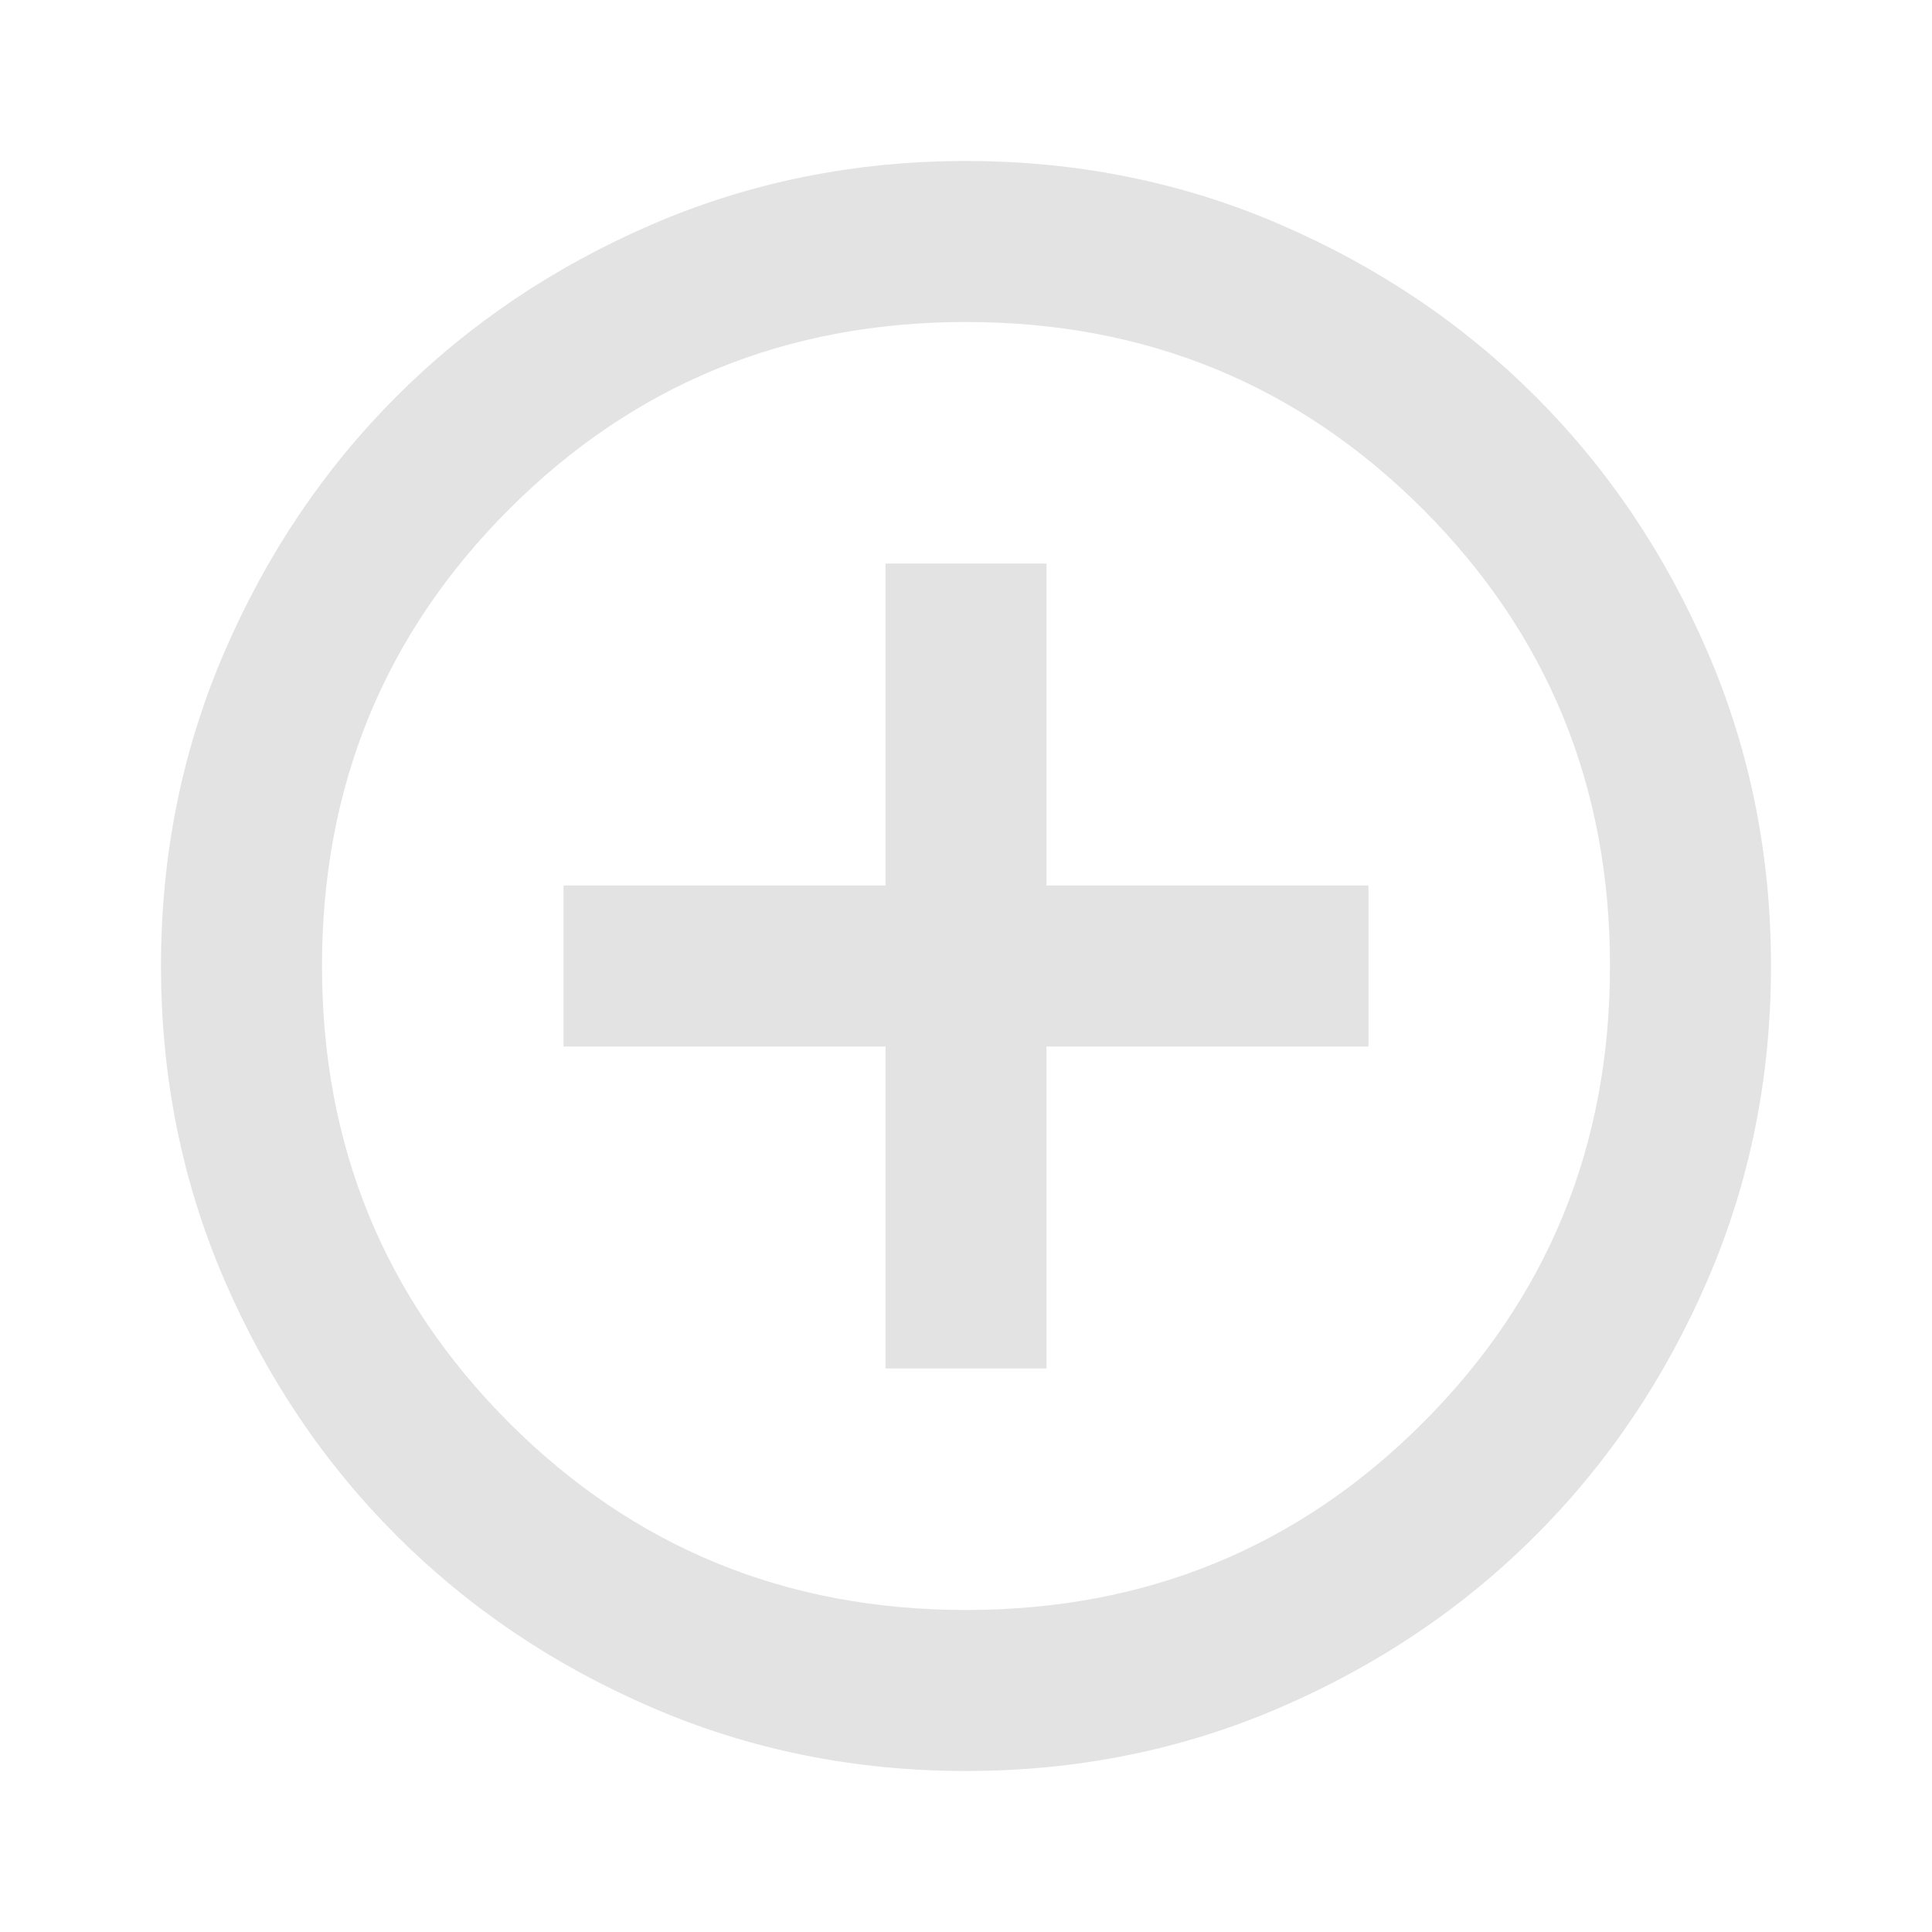
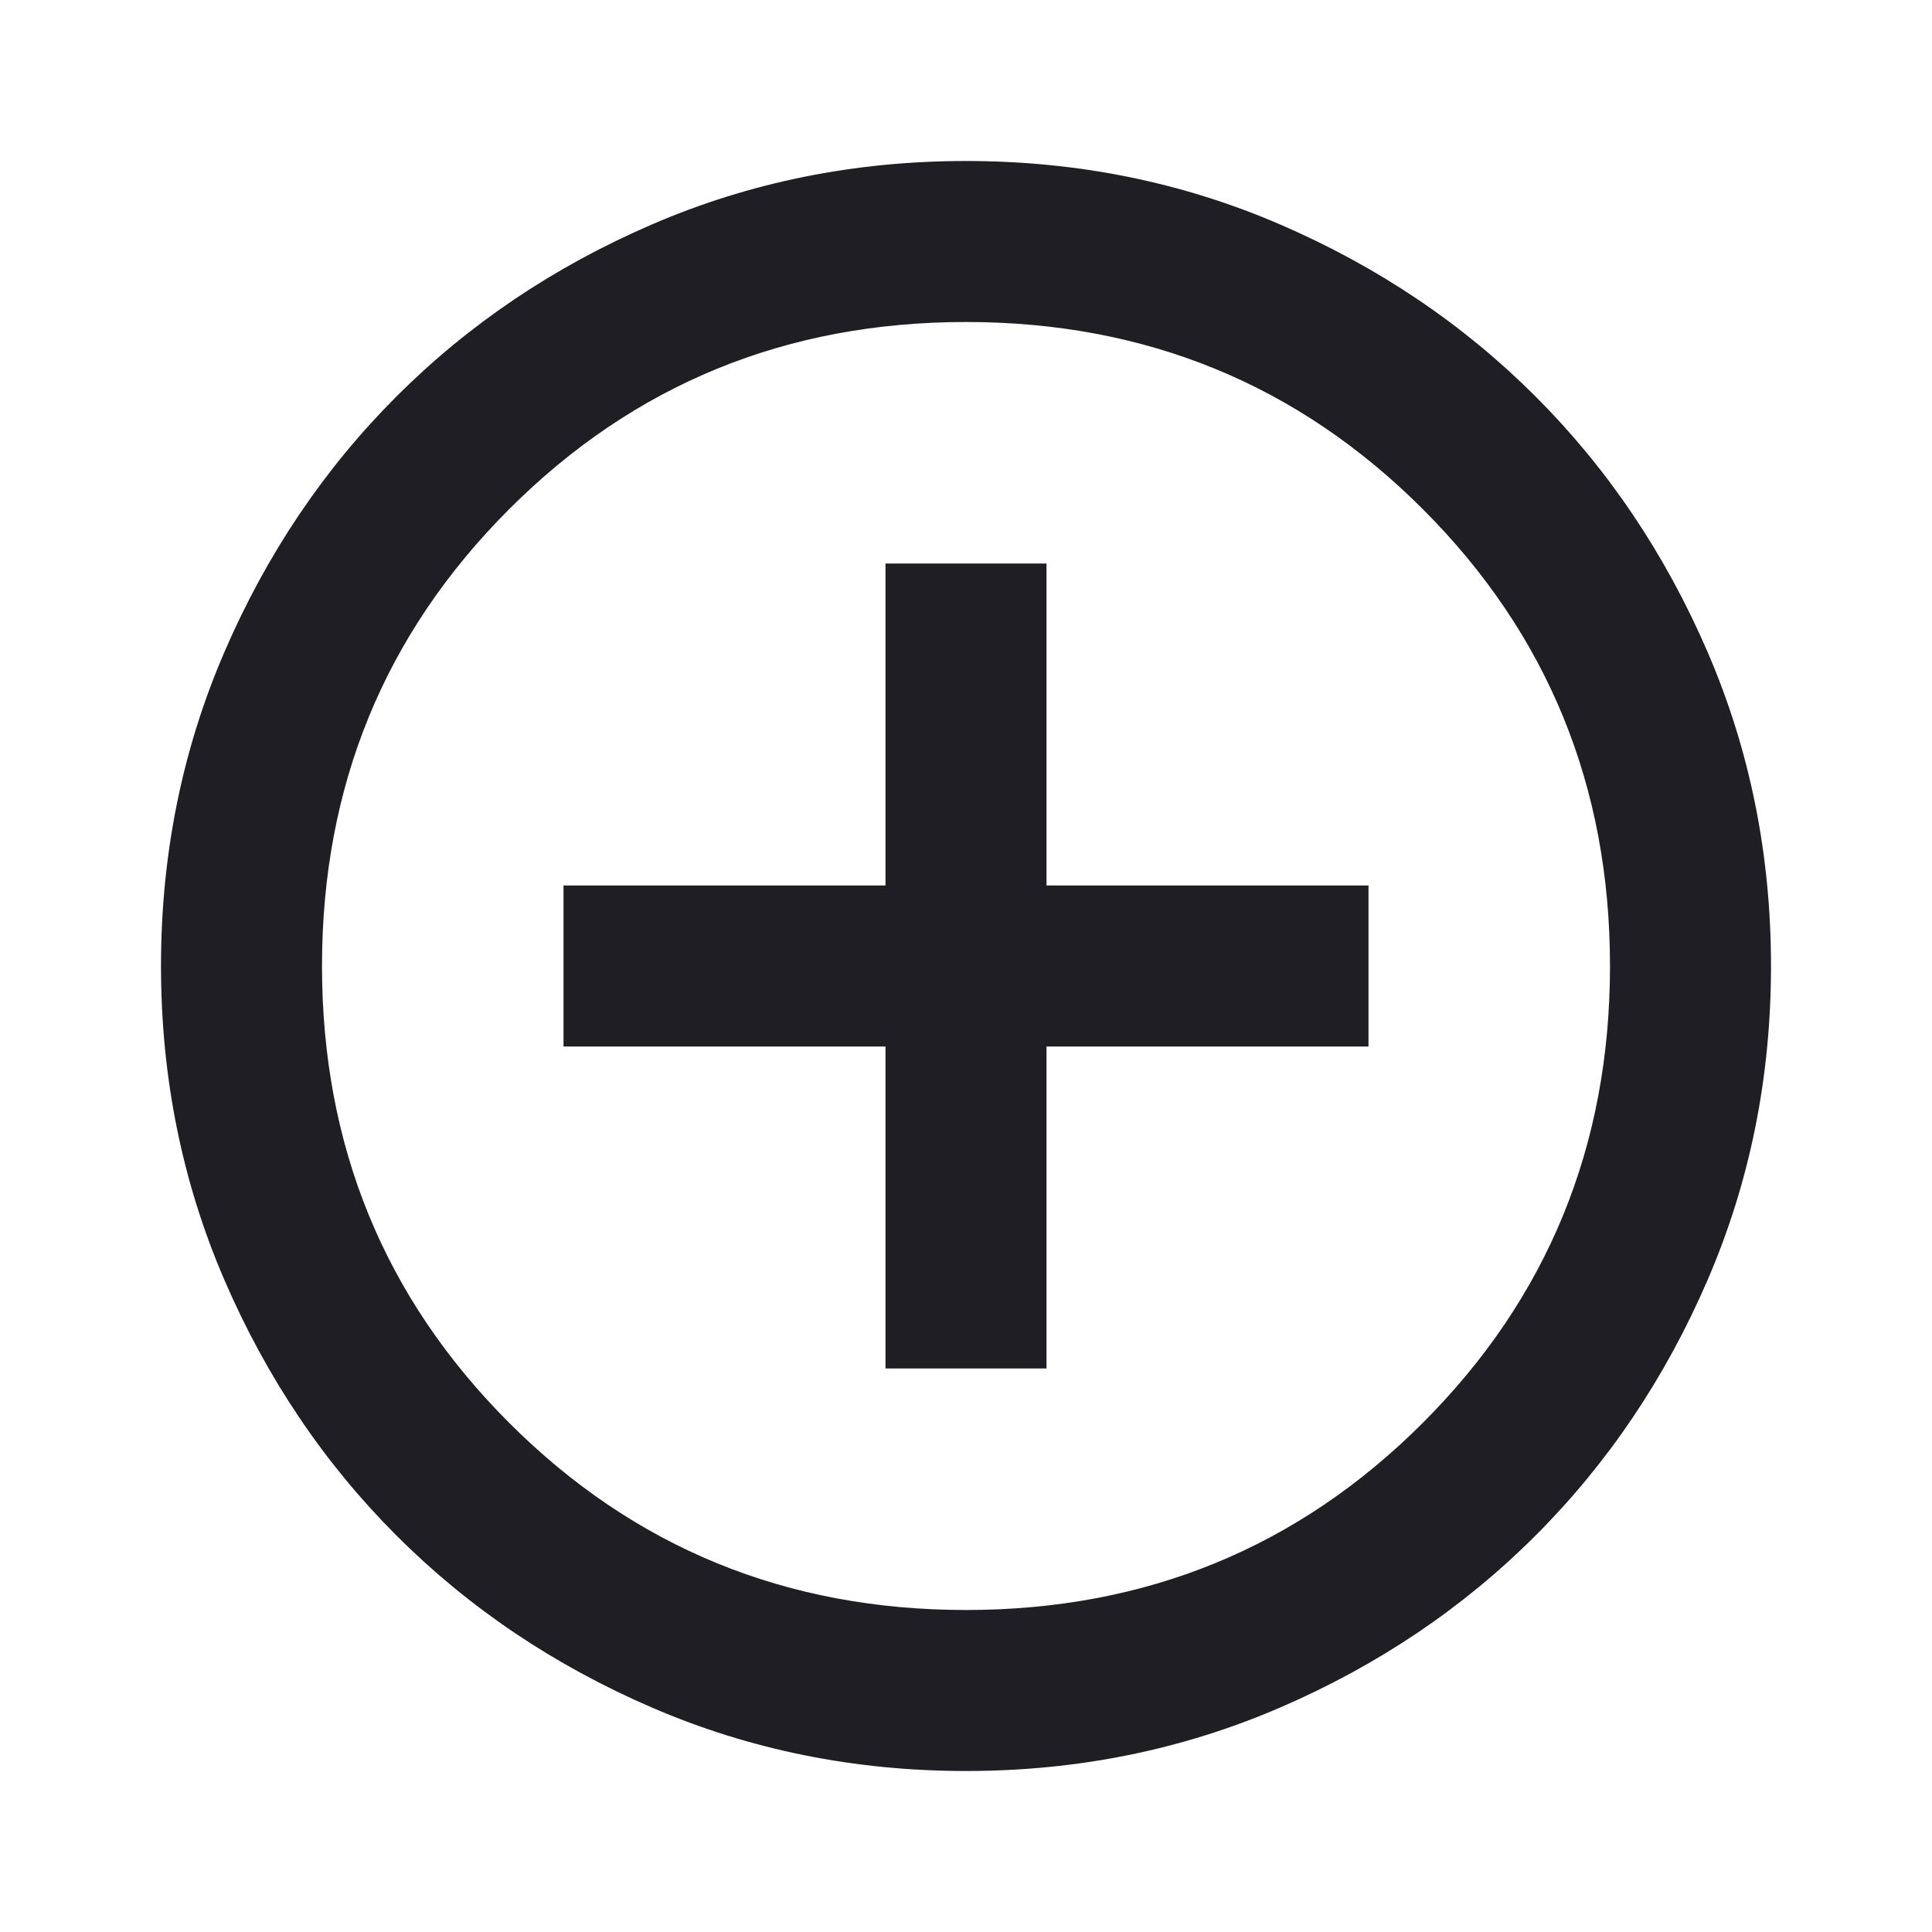
- <svg xmlns="http://www.w3.org/2000/svg" height="24px" viewBox="0 -960 960 960" width="24px" fill="#e3e3e3">
+ <svg xmlns="http://www.w3.org/2000/svg" height="24px" viewBox="0 -960 960 960" width="24px" fill="#1e1e24">
  <path d="M440-280h80v-160h160v-80H520v-160h-80v160H280v80h160v160Zm40 200q-83 0-156-31.5T197-197q-54-54-85.5-127T80-480q0-83 31.5-156T197-763q54-54 127-85.5T480-880q83 0 156 31.5T763-763q54 54 85.5 127T880-480q0 83-31.5 156T763-197q-54 54-127 85.5T480-80Zm0-80q134 0 227-93t93-227q0-134-93-227t-227-93q-134 0-227 93t-93 227q0 134 93 227t227 93Zm0-320Z" />
</svg>
